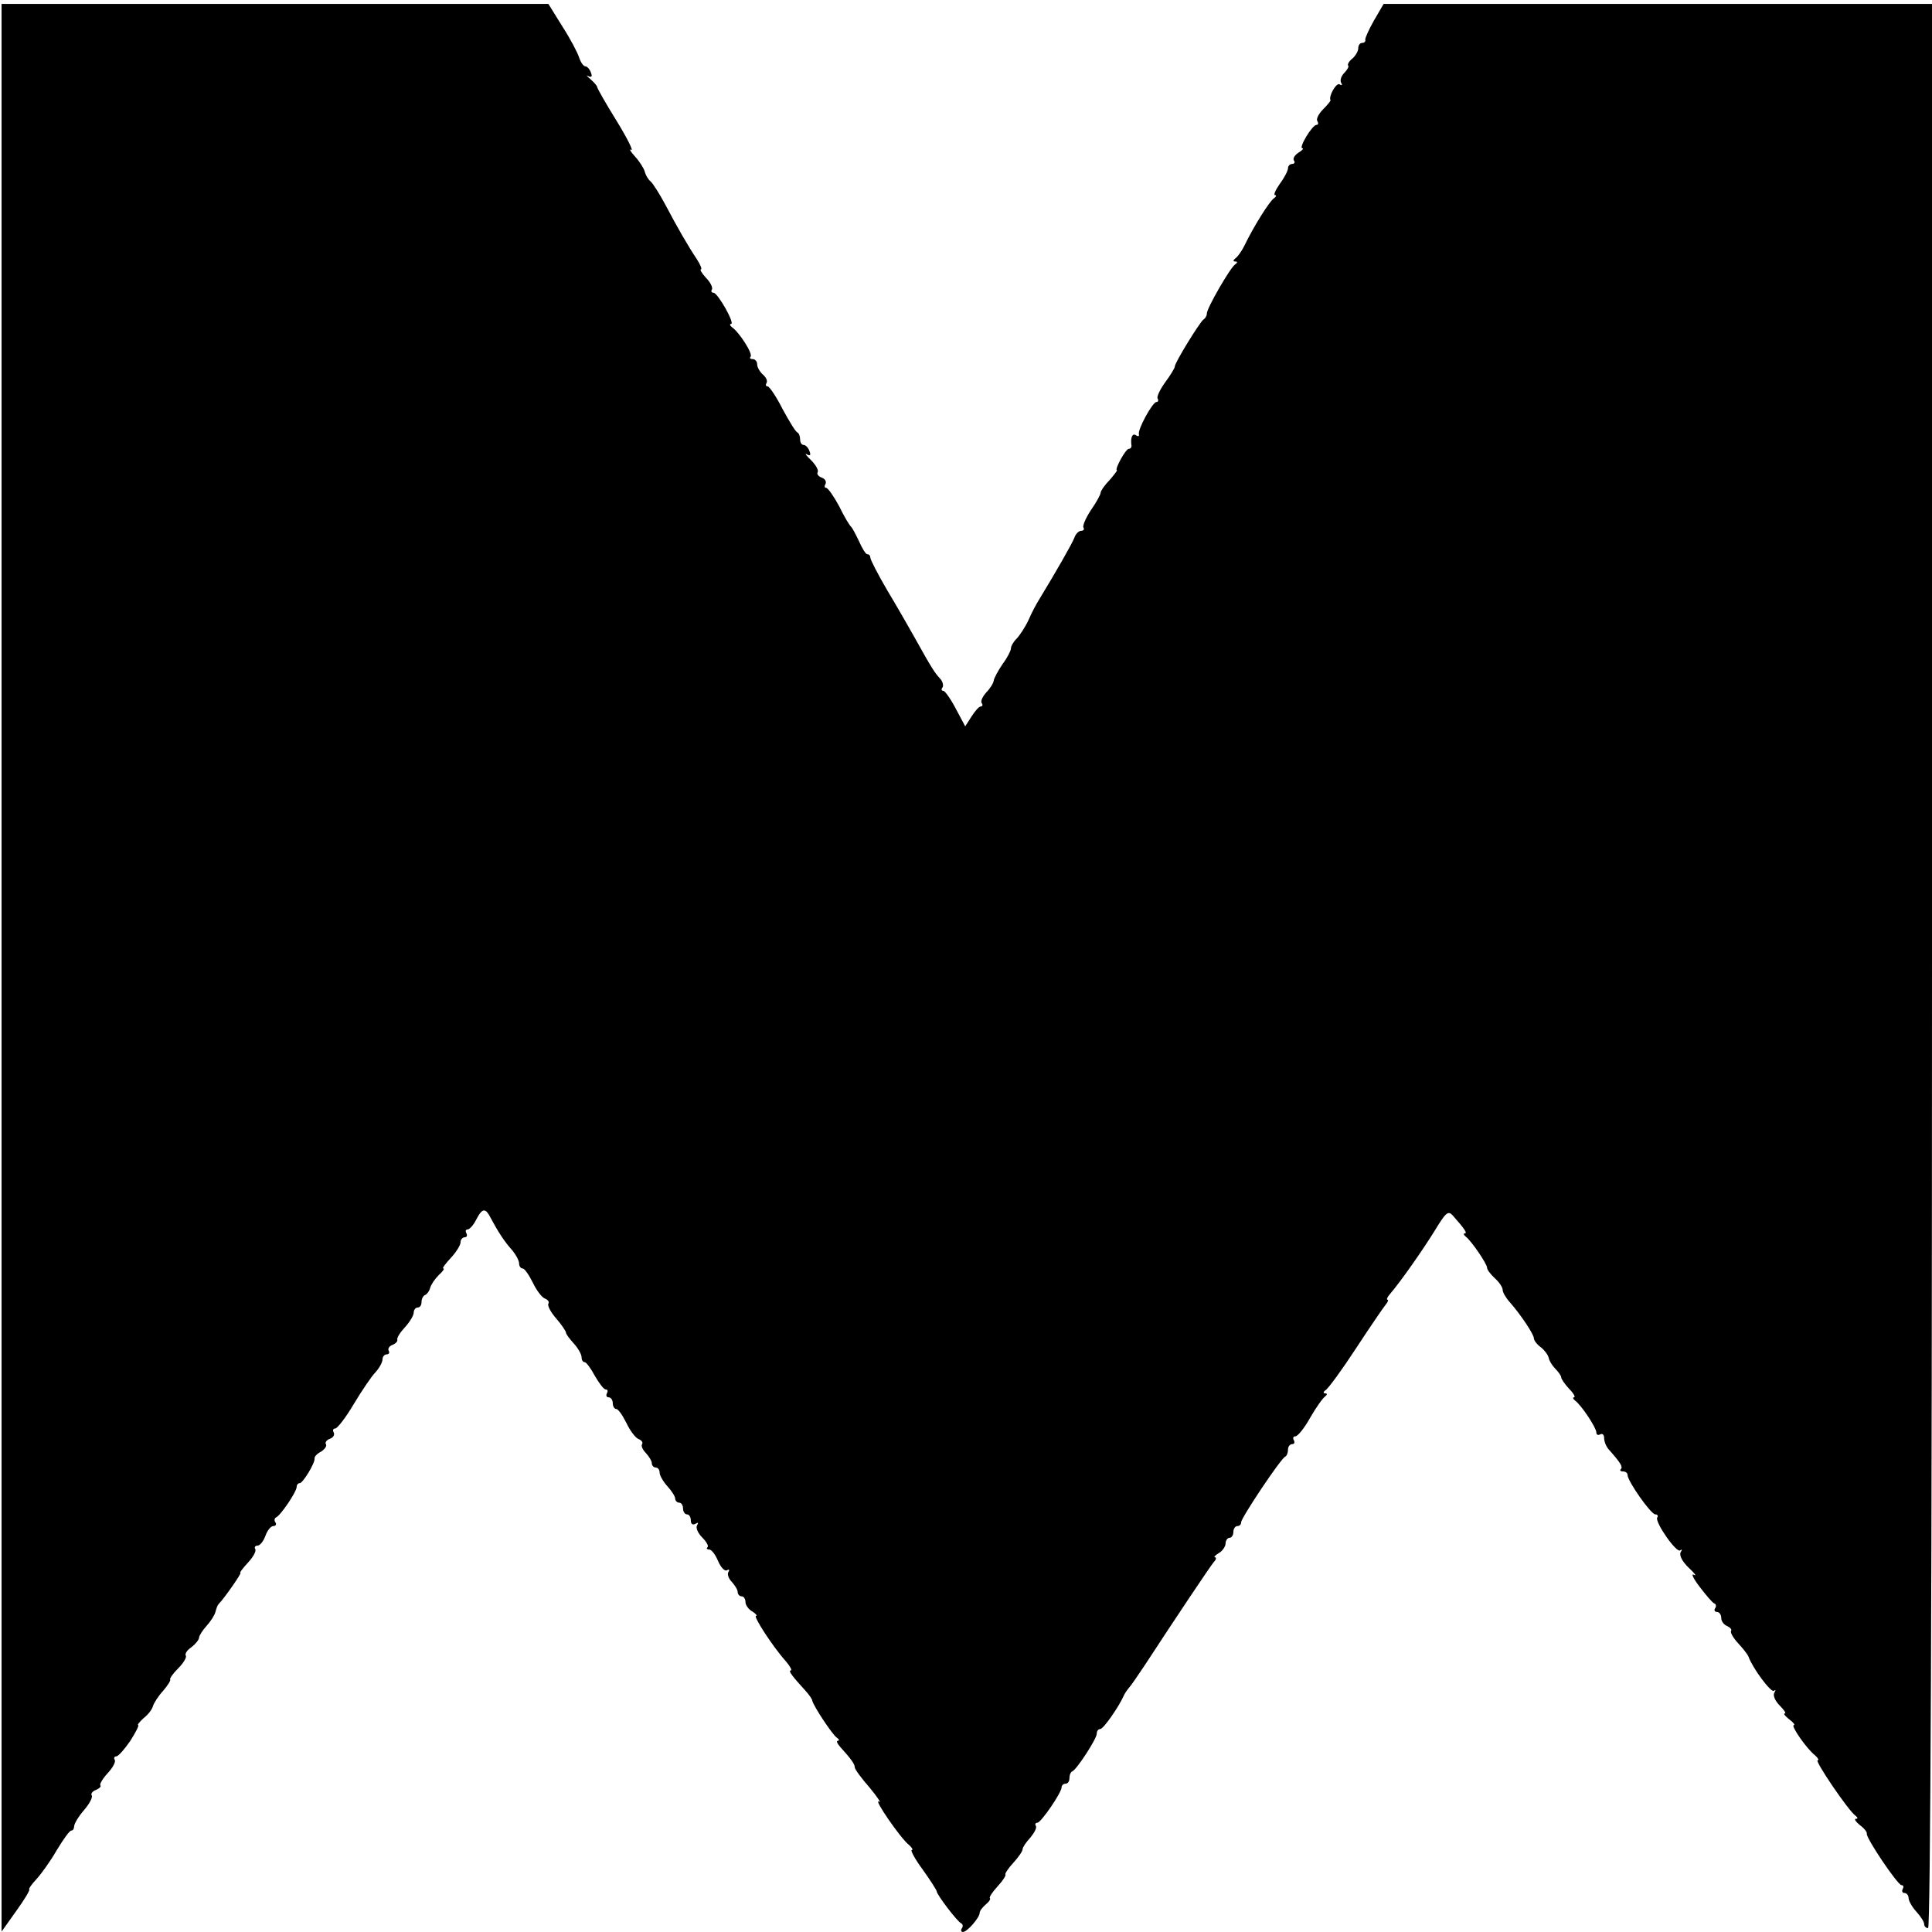
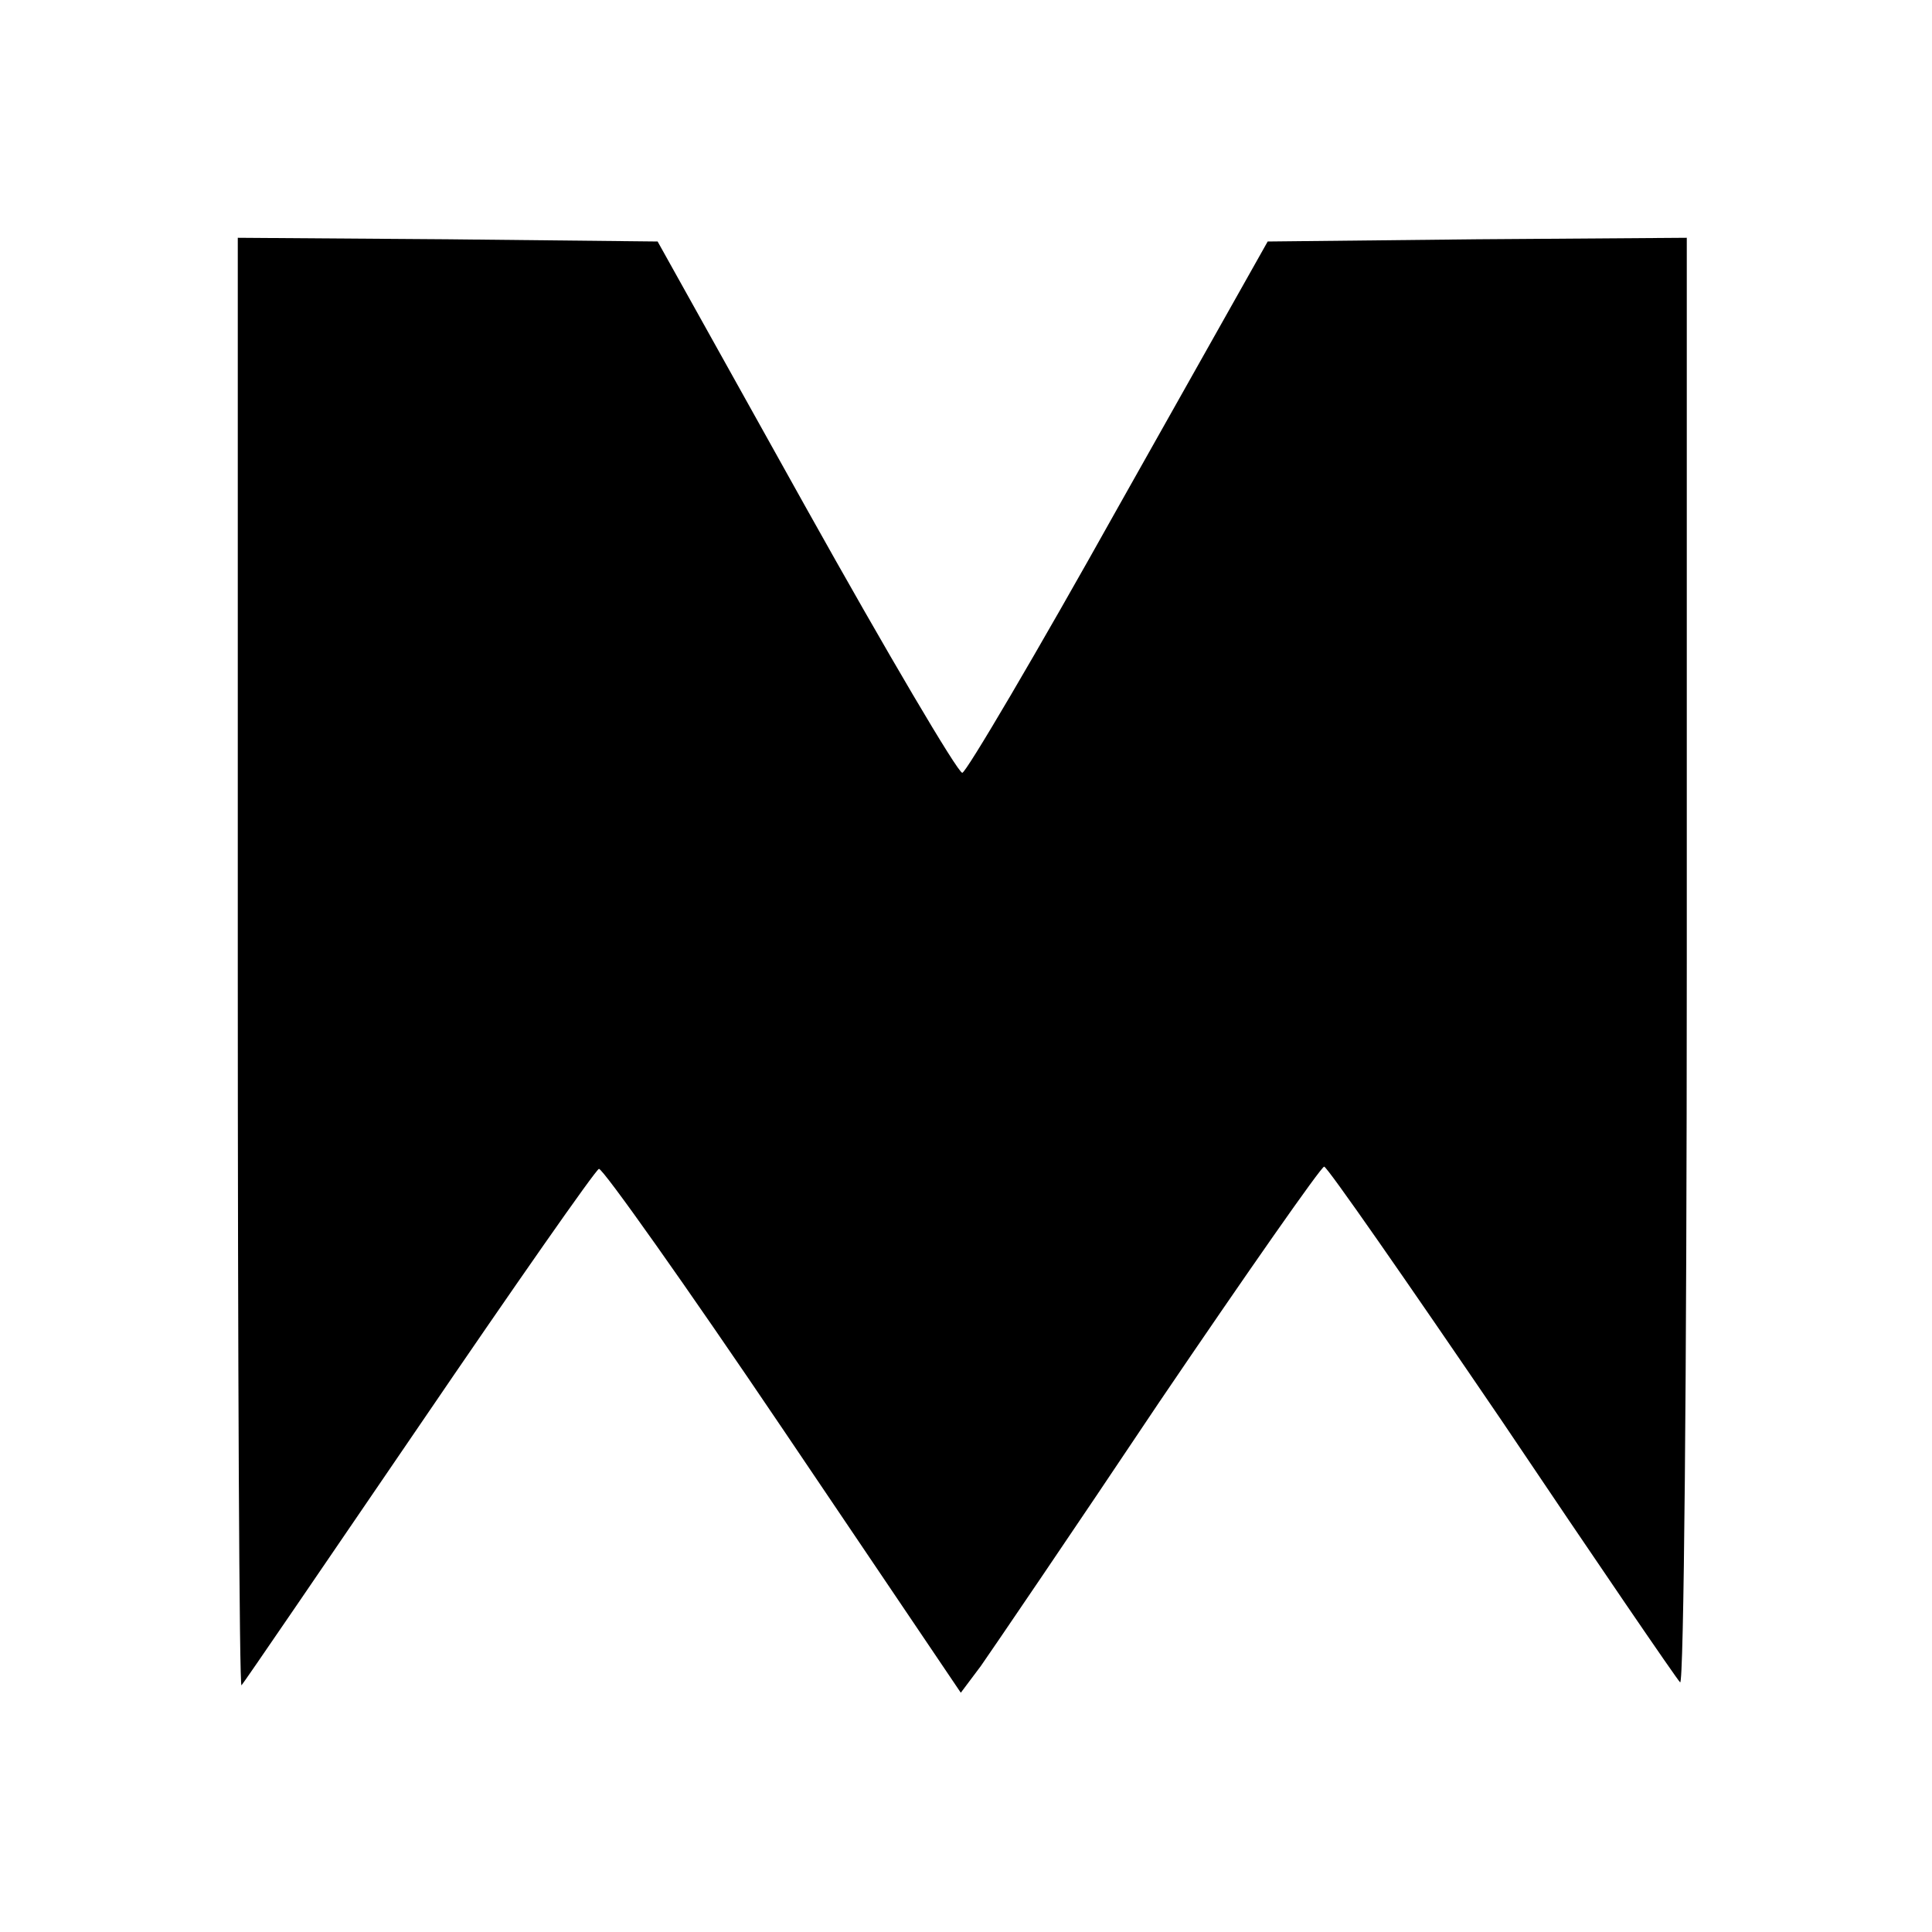
- <svg xmlns="http://www.w3.org/2000/svg" version="1.0" width="495pt" height="495pt" viewBox="0 0 495 495" preserveAspectRatio="xMidYMid meet">
-   <g transform="translate(0,495) scale(0.1,-0.1)" fill="#000000" stroke="none">
-     <path d="M4 2470 l0 -2469 37 52 c21 29 36 54 34 56 -2 2 6 13 18 26 12 13 36 46 52 74 17 28 33 51 38 51 4 0 7 5 7 11 0 6 11 25 25 41 14 16 23 33 20 38 -3 4 2 11 11 14 9 4 14 9 11 12 -2 3 6 17 19 31 13 14 21 29 18 34 -3 5 -1 9 4 9 5 0 21 18 36 40 14 22 23 40 20 40 -3 0 3 8 14 18 12 9 22 23 24 31 2 7 13 25 26 39 12 14 20 27 18 29 -2 2 7 15 21 29 13 13 22 28 19 32 -3 5 4 15 15 22 10 8 19 19 19 24 0 5 9 19 19 30 11 12 21 28 23 36 2 8 5 17 8 20 14 14 60 80 56 80 -3 0 6 12 19 26 14 15 22 30 19 35 -3 5 0 9 6 9 6 0 15 11 20 25 5 14 14 25 20 25 6 0 9 4 6 9 -4 5 -3 11 1 13 12 5 53 66 53 78 0 5 3 10 8 10 8 0 39 51 38 63 -1 5 7 13 17 18 9 6 15 14 12 19 -3 4 2 11 11 14 8 3 12 10 9 16 -3 5 -2 10 4 10 5 0 27 28 47 62 21 35 46 72 56 82 10 11 18 26 18 33 0 7 5 13 11 13 5 0 8 4 5 9 -3 5 1 12 9 15 8 3 14 9 13 13 -2 5 7 19 20 33 12 13 22 30 22 37 0 7 5 13 10 13 6 0 10 6 10 14 0 8 4 16 9 18 5 2 11 10 13 18 2 8 12 23 22 33 10 9 16 17 12 17 -4 0 5 12 19 27 14 15 25 33 25 40 0 7 5 13 11 13 5 0 7 5 4 10 -3 6 -2 10 3 10 5 0 15 11 22 25 16 31 24 31 38 3 17 -32 34 -59 55 -82 9 -11 17 -26 17 -33 0 -7 4 -13 9 -13 5 0 16 -16 26 -36 9 -19 23 -38 31 -41 8 -3 12 -9 9 -13 -3 -5 6 -22 20 -38 14 -16 25 -33 25 -36 0 -4 9 -16 20 -28 11 -12 20 -28 20 -35 0 -7 3 -13 8 -13 4 0 16 -16 26 -35 11 -19 23 -35 28 -35 5 0 6 -4 3 -10 -3 -5 -1 -10 4 -10 6 0 11 -7 11 -15 0 -8 4 -15 9 -15 5 0 16 -16 26 -36 9 -19 23 -38 31 -41 8 -3 12 -9 9 -13 -3 -5 2 -15 10 -23 8 -9 15 -20 15 -26 0 -6 5 -11 10 -11 6 0 10 -6 10 -13 0 -7 9 -23 20 -35 11 -12 20 -26 20 -32 0 -5 5 -10 10 -10 6 0 10 -7 10 -15 0 -8 5 -15 10 -15 6 0 10 -7 10 -16 0 -9 5 -12 12 -8 7 4 8 3 4 -4 -4 -6 2 -20 13 -31 11 -11 17 -22 14 -25 -4 -3 -2 -6 4 -6 6 0 16 -13 23 -30 7 -16 17 -27 23 -23 5 3 7 1 3 -5 -3 -6 1 -17 9 -25 8 -9 15 -20 15 -26 0 -6 5 -11 10 -11 6 0 10 -7 10 -15 0 -7 8 -19 18 -24 9 -6 13 -11 9 -11 -8 0 42 -78 77 -117 11 -13 16 -23 12 -23 -7 0 3 -14 37 -51 9 -10 18 -22 18 -26 3 -14 52 -88 63 -95 6 -4 7 -8 3 -8 -5 0 -2 -7 5 -15 29 -32 38 -45 38 -53 0 -5 17 -28 38 -52 20 -24 31 -41 24 -36 -16 10 55 -94 77 -111 8 -7 11 -13 7 -13 -4 0 8 -23 28 -50 20 -28 36 -53 36 -56 0 -8 53 -78 63 -82 4 -2 5 -8 1 -13 -3 -5 -1 -9 3 -9 11 0 43 37 43 49 0 5 7 14 15 21 9 7 14 15 11 17 -2 2 7 16 20 30 13 14 22 28 20 30 -2 2 7 16 20 30 13 14 24 30 24 35 0 5 9 18 20 30 10 12 17 25 14 30 -3 4 -1 8 4 8 9 0 62 77 62 91 0 5 5 9 10 9 6 0 10 6 10 14 0 8 3 16 8 18 11 5 62 83 62 96 0 7 4 12 9 12 8 0 47 56 60 85 2 5 8 14 13 20 5 5 24 33 42 60 79 121 166 251 176 263 6 6 7 12 3 12 -4 0 0 5 10 11 9 5 17 17 17 24 0 8 5 15 10 15 6 0 10 7 10 15 0 8 5 15 10 15 6 0 10 4 10 10 0 11 102 164 113 168 4 2 7 10 7 18 0 8 5 14 11 14 5 0 7 4 4 10 -3 5 -2 10 4 10 6 0 23 21 38 48 15 26 32 50 38 54 6 5 6 8 0 8 -5 0 -5 4 1 8 7 4 42 52 78 107 36 55 71 106 76 112 6 7 8 13 5 13 -3 0 -1 6 5 13 30 35 87 117 116 164 28 46 34 52 46 39 31 -35 38 -46 31 -46 -4 0 -3 -4 2 -8 14 -10 55 -70 55 -80 0 -5 9 -17 20 -27 11 -10 20 -23 20 -30 0 -6 8 -20 18 -31 29 -33 62 -83 62 -93 0 -5 8 -16 18 -23 9 -7 18 -19 20 -27 1 -7 9 -20 17 -28 8 -8 15 -18 15 -22 0 -4 9 -17 20 -29 12 -12 17 -22 13 -22 -4 0 -3 -4 2 -8 16 -11 55 -70 55 -82 0 -6 4 -8 10 -5 6 3 10 -1 10 -10 0 -9 6 -23 13 -30 30 -34 35 -43 30 -49 -4 -3 -1 -6 5 -6 7 0 12 -4 12 -9 0 -16 60 -101 71 -101 6 0 8 -4 5 -8 -7 -11 50 -93 59 -84 5 4 5 1 1 -5 -4 -8 4 -24 21 -40 15 -14 21 -22 13 -18 -8 5 -2 -9 15 -31 16 -21 33 -41 37 -42 5 -2 6 -8 2 -13 -3 -5 0 -9 5 -9 6 0 11 -7 11 -15 0 -9 7 -18 15 -21 8 -4 13 -9 10 -13 -2 -4 6 -18 19 -32 12 -13 24 -28 26 -34 11 -30 58 -93 65 -87 5 4 5 2 1 -5 -4 -7 2 -21 14 -33 11 -11 17 -20 13 -20 -5 0 1 -7 11 -15 11 -8 16 -15 12 -15 -9 0 33 -61 54 -77 8 -7 11 -13 7 -13 -9 0 80 -131 97 -142 6 -5 7 -8 1 -8 -5 0 -1 -7 10 -16 11 -8 19 -18 18 -22 -3 -10 79 -132 89 -132 5 0 6 -4 3 -10 -3 -5 -1 -10 4 -10 6 0 11 -6 11 -13 0 -7 9 -23 20 -35 11 -12 20 -26 20 -32 0 -5 4 -10 10 -10 6 0 10 864 10 2465 l0 2465 -703 0 -702 0 -25 -43 c-13 -23 -23 -45 -22 -49 1 -5 -3 -8 -8 -8 -6 0 -10 -6 -10 -14 0 -7 -7 -19 -15 -26 -9 -7 -13 -15 -11 -18 3 -2 -2 -11 -10 -19 -8 -8 -11 -19 -8 -25 4 -6 2 -8 -4 -4 -8 5 -29 -31 -23 -41 0 -2 -8 -12 -19 -23 -12 -12 -18 -25 -15 -30 4 -6 2 -10 -2 -10 -11 0 -47 -60 -36 -60 4 0 0 -5 -10 -11 -9 -6 -15 -14 -12 -20 4 -5 1 -9 -4 -9 -6 0 -11 -5 -11 -11 0 -6 -9 -24 -21 -40 -11 -16 -17 -29 -12 -29 4 0 3 -4 -3 -8 -11 -7 -52 -72 -76 -122 -7 -14 -17 -28 -23 -32 -6 -5 -6 -8 0 -8 6 0 6 -3 -1 -8 -12 -8 -73 -113 -72 -126 0 -5 -4 -12 -9 -15 -10 -8 -73 -110 -73 -120 0 -4 -11 -22 -25 -41 -13 -18 -22 -37 -19 -41 3 -5 1 -9 -3 -9 -10 0 -49 -71 -45 -83 1 -5 -2 -6 -8 -2 -9 6 -14 -7 -11 -27 0 -5 -3 -8 -7 -8 -8 0 -38 -55 -30 -55 1 0 -7 -11 -19 -25 -13 -13 -23 -28 -23 -32 0 -5 -11 -25 -25 -45 -13 -20 -22 -40 -19 -45 3 -4 0 -8 -6 -8 -6 0 -14 -8 -17 -17 -6 -16 -51 -94 -90 -158 -7 -11 -20 -35 -28 -54 -9 -19 -23 -40 -31 -48 -8 -8 -14 -19 -14 -25 0 -5 -9 -23 -21 -39 -11 -16 -22 -36 -23 -43 -1 -7 -10 -21 -19 -30 -9 -10 -15 -22 -12 -27 4 -5 2 -9 -2 -9 -5 0 -15 -12 -24 -26 l-16 -25 -24 45 c-13 25 -28 46 -32 46 -5 0 -6 4 -2 9 3 5 0 16 -7 23 -13 14 -21 26 -66 107 -14 25 -45 79 -69 119 -24 41 -43 78 -43 83 0 5 -3 9 -8 9 -4 0 -13 15 -21 33 -8 17 -17 34 -20 37 -4 3 -18 26 -31 53 -14 26 -29 47 -33 47 -5 0 -5 5 -2 10 3 6 -1 13 -9 16 -9 3 -14 10 -11 14 3 5 -5 19 -17 31 -13 12 -17 19 -11 15 9 -5 11 -2 7 8 -3 9 -10 16 -15 16 -5 0 -9 6 -9 14 0 8 -3 16 -7 18 -5 2 -21 29 -38 60 -16 32 -34 58 -38 58 -5 0 -6 4 -3 9 3 5 -1 14 -9 21 -8 7 -15 19 -15 26 0 8 -5 14 -12 14 -6 0 -8 3 -5 6 7 7 -29 63 -48 76 -5 4 -6 8 -2 8 11 0 -34 80 -45 80 -5 0 -7 4 -4 8 3 5 -4 19 -15 30 -11 12 -17 22 -13 22 3 0 -1 11 -10 25 -24 36 -51 83 -81 140 -15 28 -32 55 -38 60 -7 6 -13 17 -15 25 -2 8 -13 26 -25 39 -12 13 -16 21 -10 17 7 -4 -10 30 -37 74 -28 45 -50 84 -50 87 0 3 -8 12 -17 20 -10 8 -12 12 -6 8 9 -4 11 -1 7 9 -3 9 -10 16 -14 16 -5 0 -12 10 -16 22 -4 13 -23 49 -43 80 l-36 58 -700 0 -701 0 0 -2470z" />
+ <svg xmlns="http://www.w3.org/2000/svg" version="1.0" width="260pt" height="260pt" viewBox="0 0 260 260" preserveAspectRatio="xMidYMid meet">
+   <g transform="translate(0,260) scale(0.1,-0.1)" fill="#000000" stroke="none">
+     <path d="M320 1303 c0 -537 2 -974 5 -971 3 3 110 160 239 349 128 188 237 344 242 346 5 1 117 -157 248 -351 l239 -354 27 36 c14 20 123 180 240 355 118 174 218 317 222 317 4 0 111 -154 239 -342 127 -189 235 -347 240 -352 5 -6 9 409 9 967 l0 977 -282 -2 -282 -3 -201 -357 c-110 -197 -205 -358 -210 -358 -6 0 -101 161 -211 358 l-199 357 -283 3 -282 2 0 -977z" />
  </g>
</svg>
